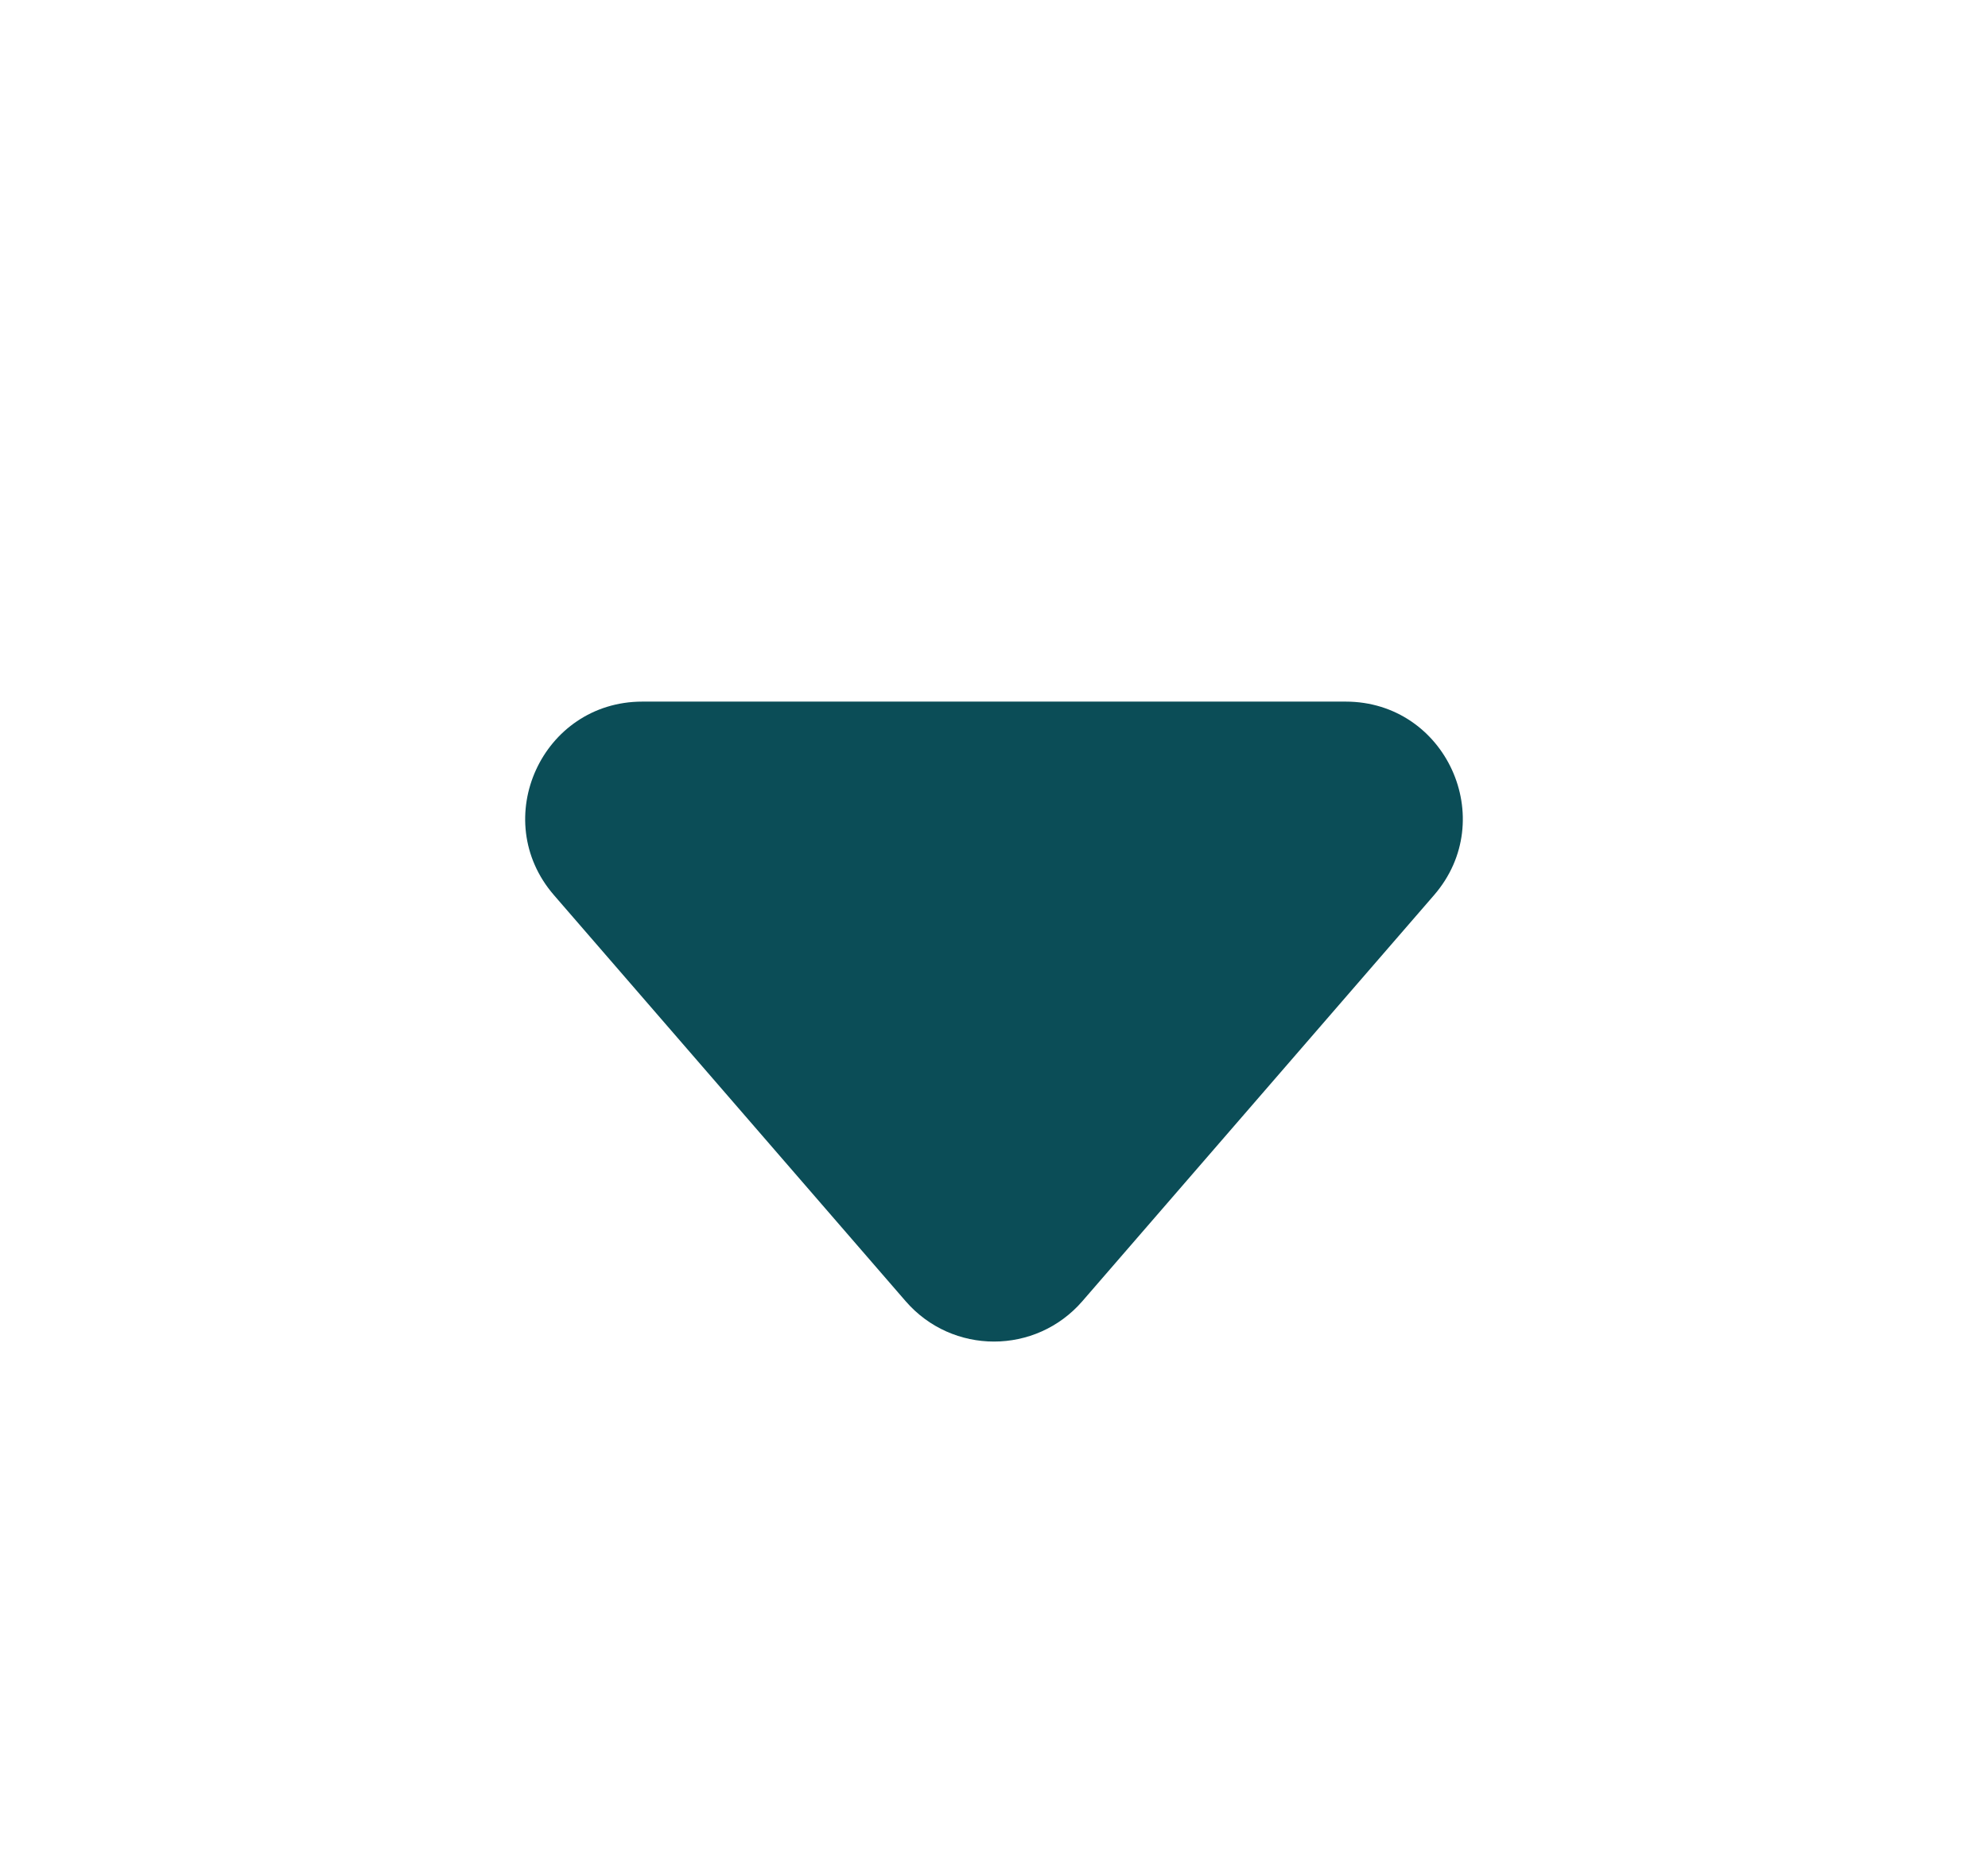
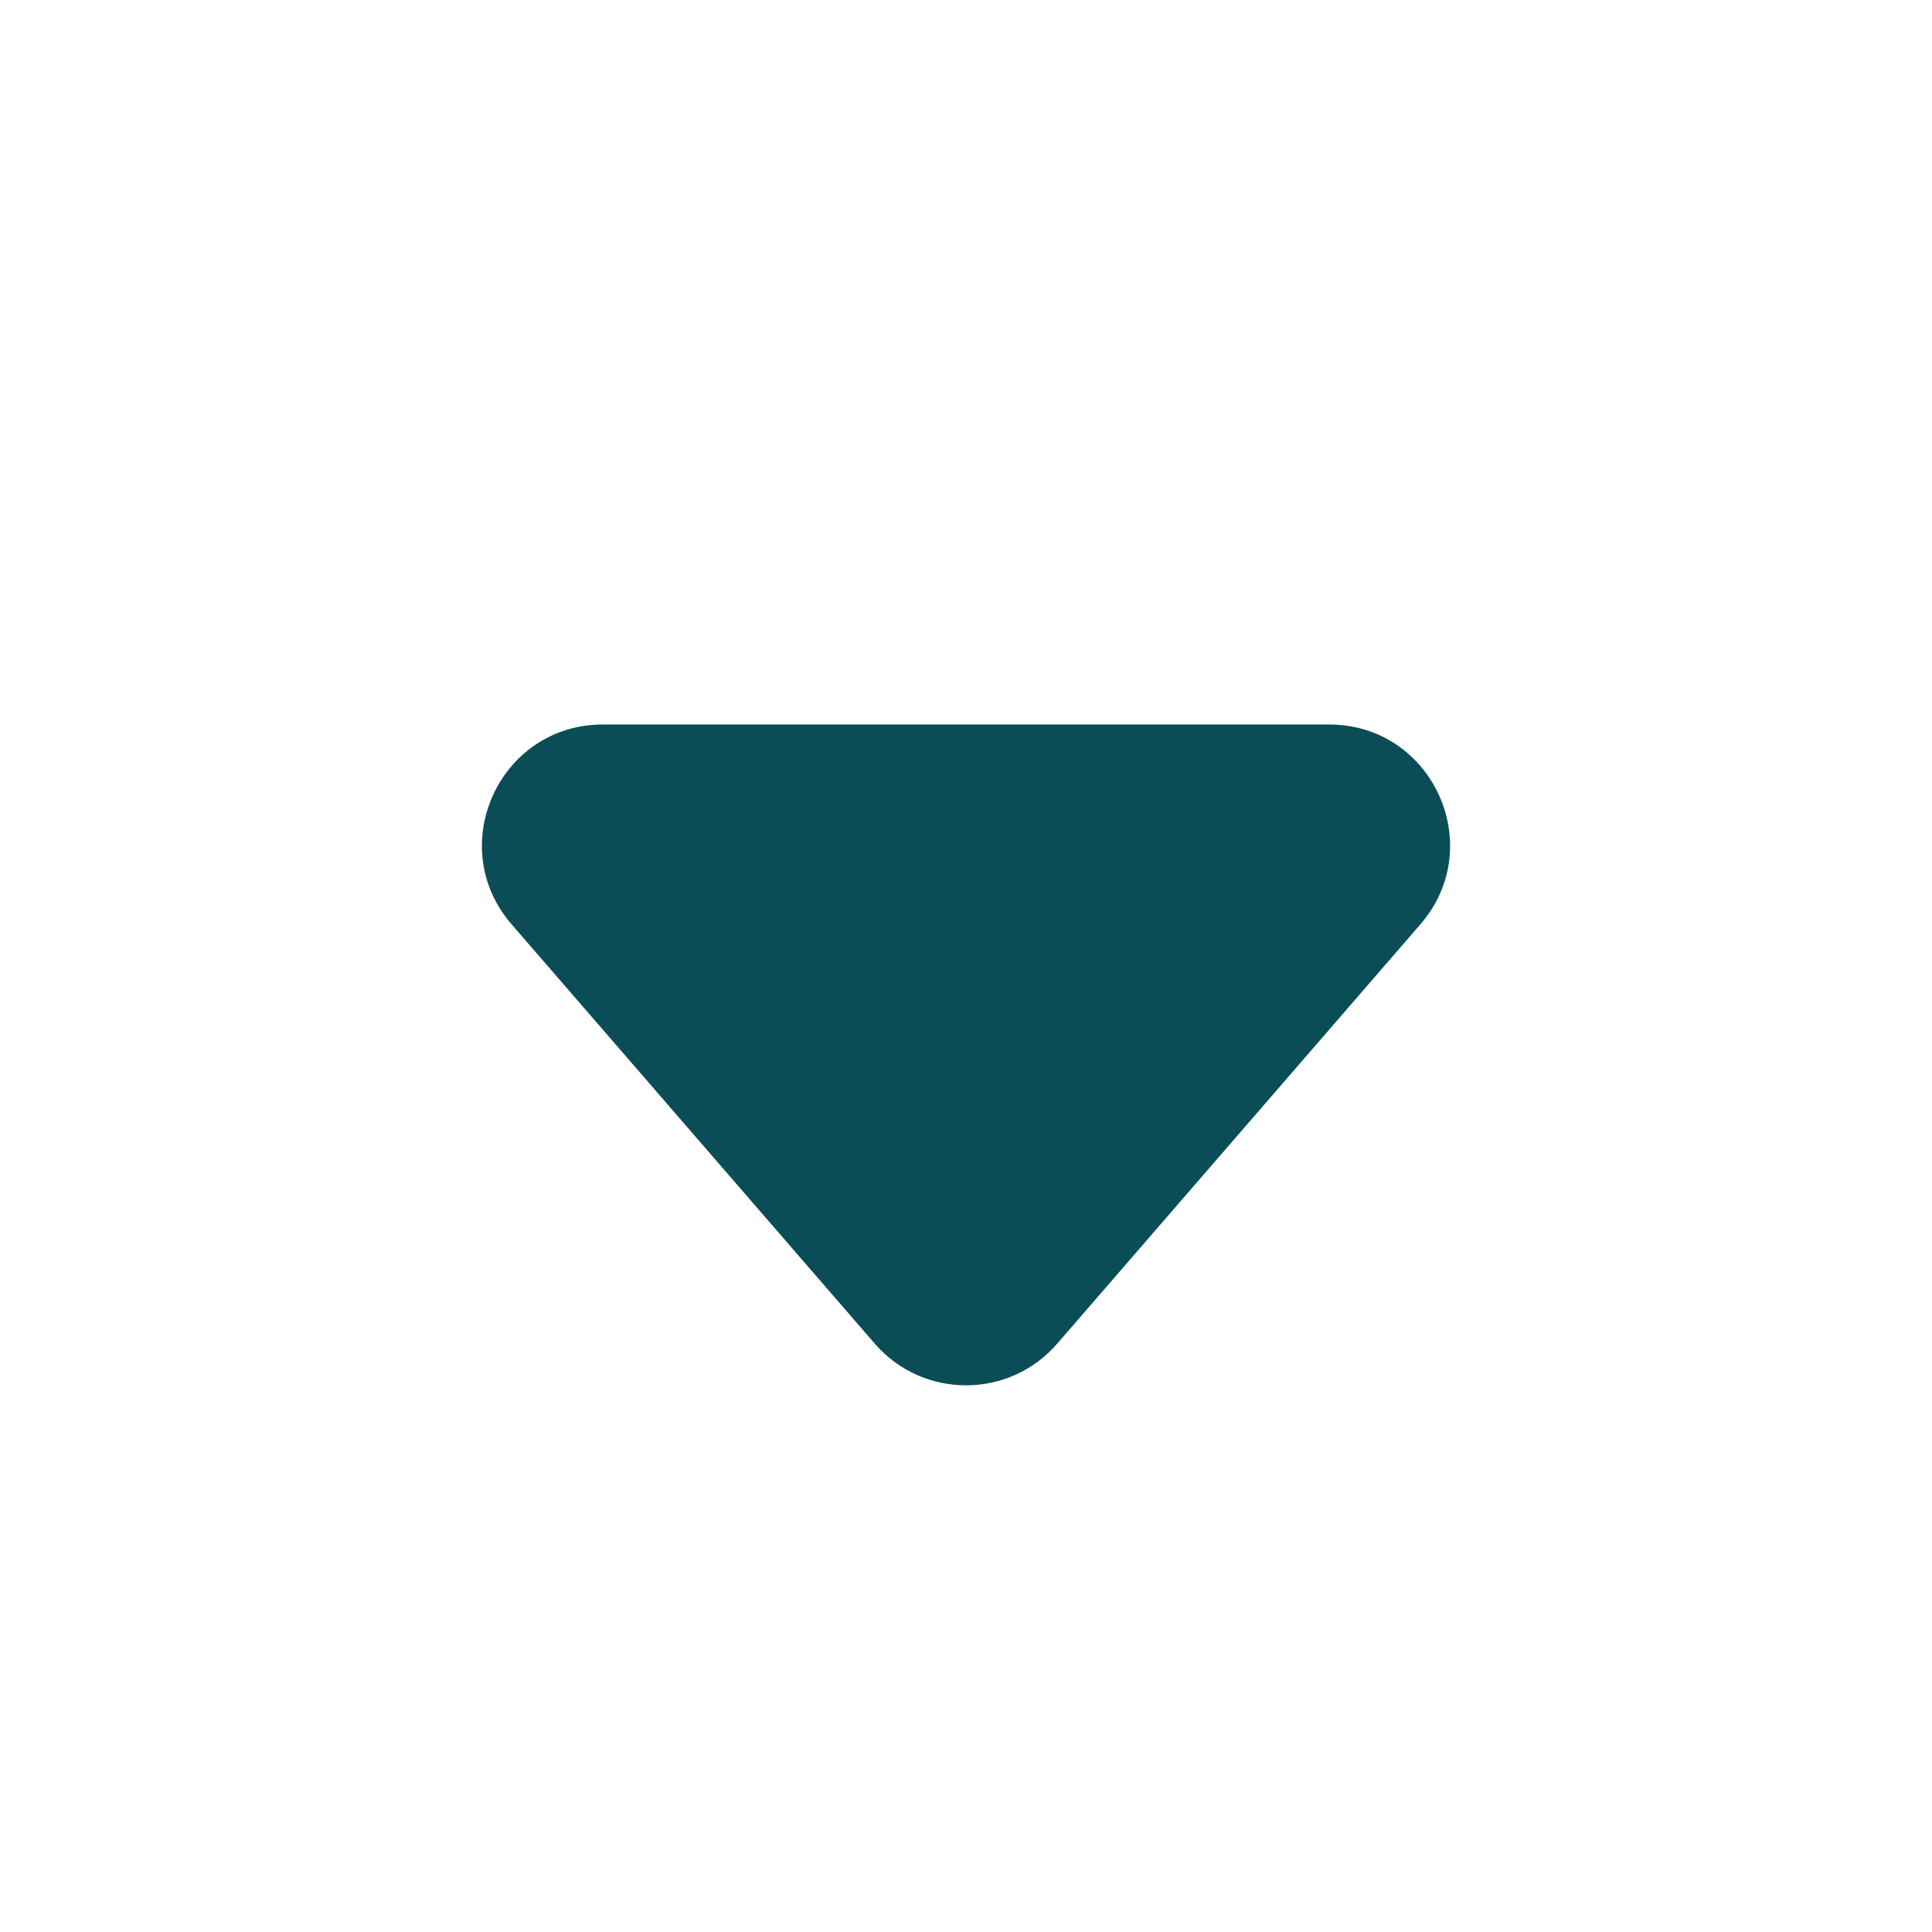
- <svg xmlns="http://www.w3.org/2000/svg" width="17" height="16" viewBox="0 0 17 16" fill="none">
-   <path d="M9.256 11.127C8.857 11.588 8.143 11.588 7.744 11.127L4.737 7.655C4.176 7.007 4.636 6 5.493 6L11.507 6C12.364 6 12.824 7.007 12.263 7.655L9.256 11.127Z" fill="#0B4D57" />
+ <svg xmlns="http://www.w3.org/2000/svg" width="16" height="16" viewBox="0 0 16 16" fill="none">
+   <path d="M8.756 11.127C8.357 11.588 7.643 11.588 7.244 11.127L4.237 7.655C3.676 7.007 4.136 6 4.993 6L11.007 6C11.864 6 12.324 7.007 11.763 7.655L8.756 11.127Z" fill="#0B4D57" />
</svg>
